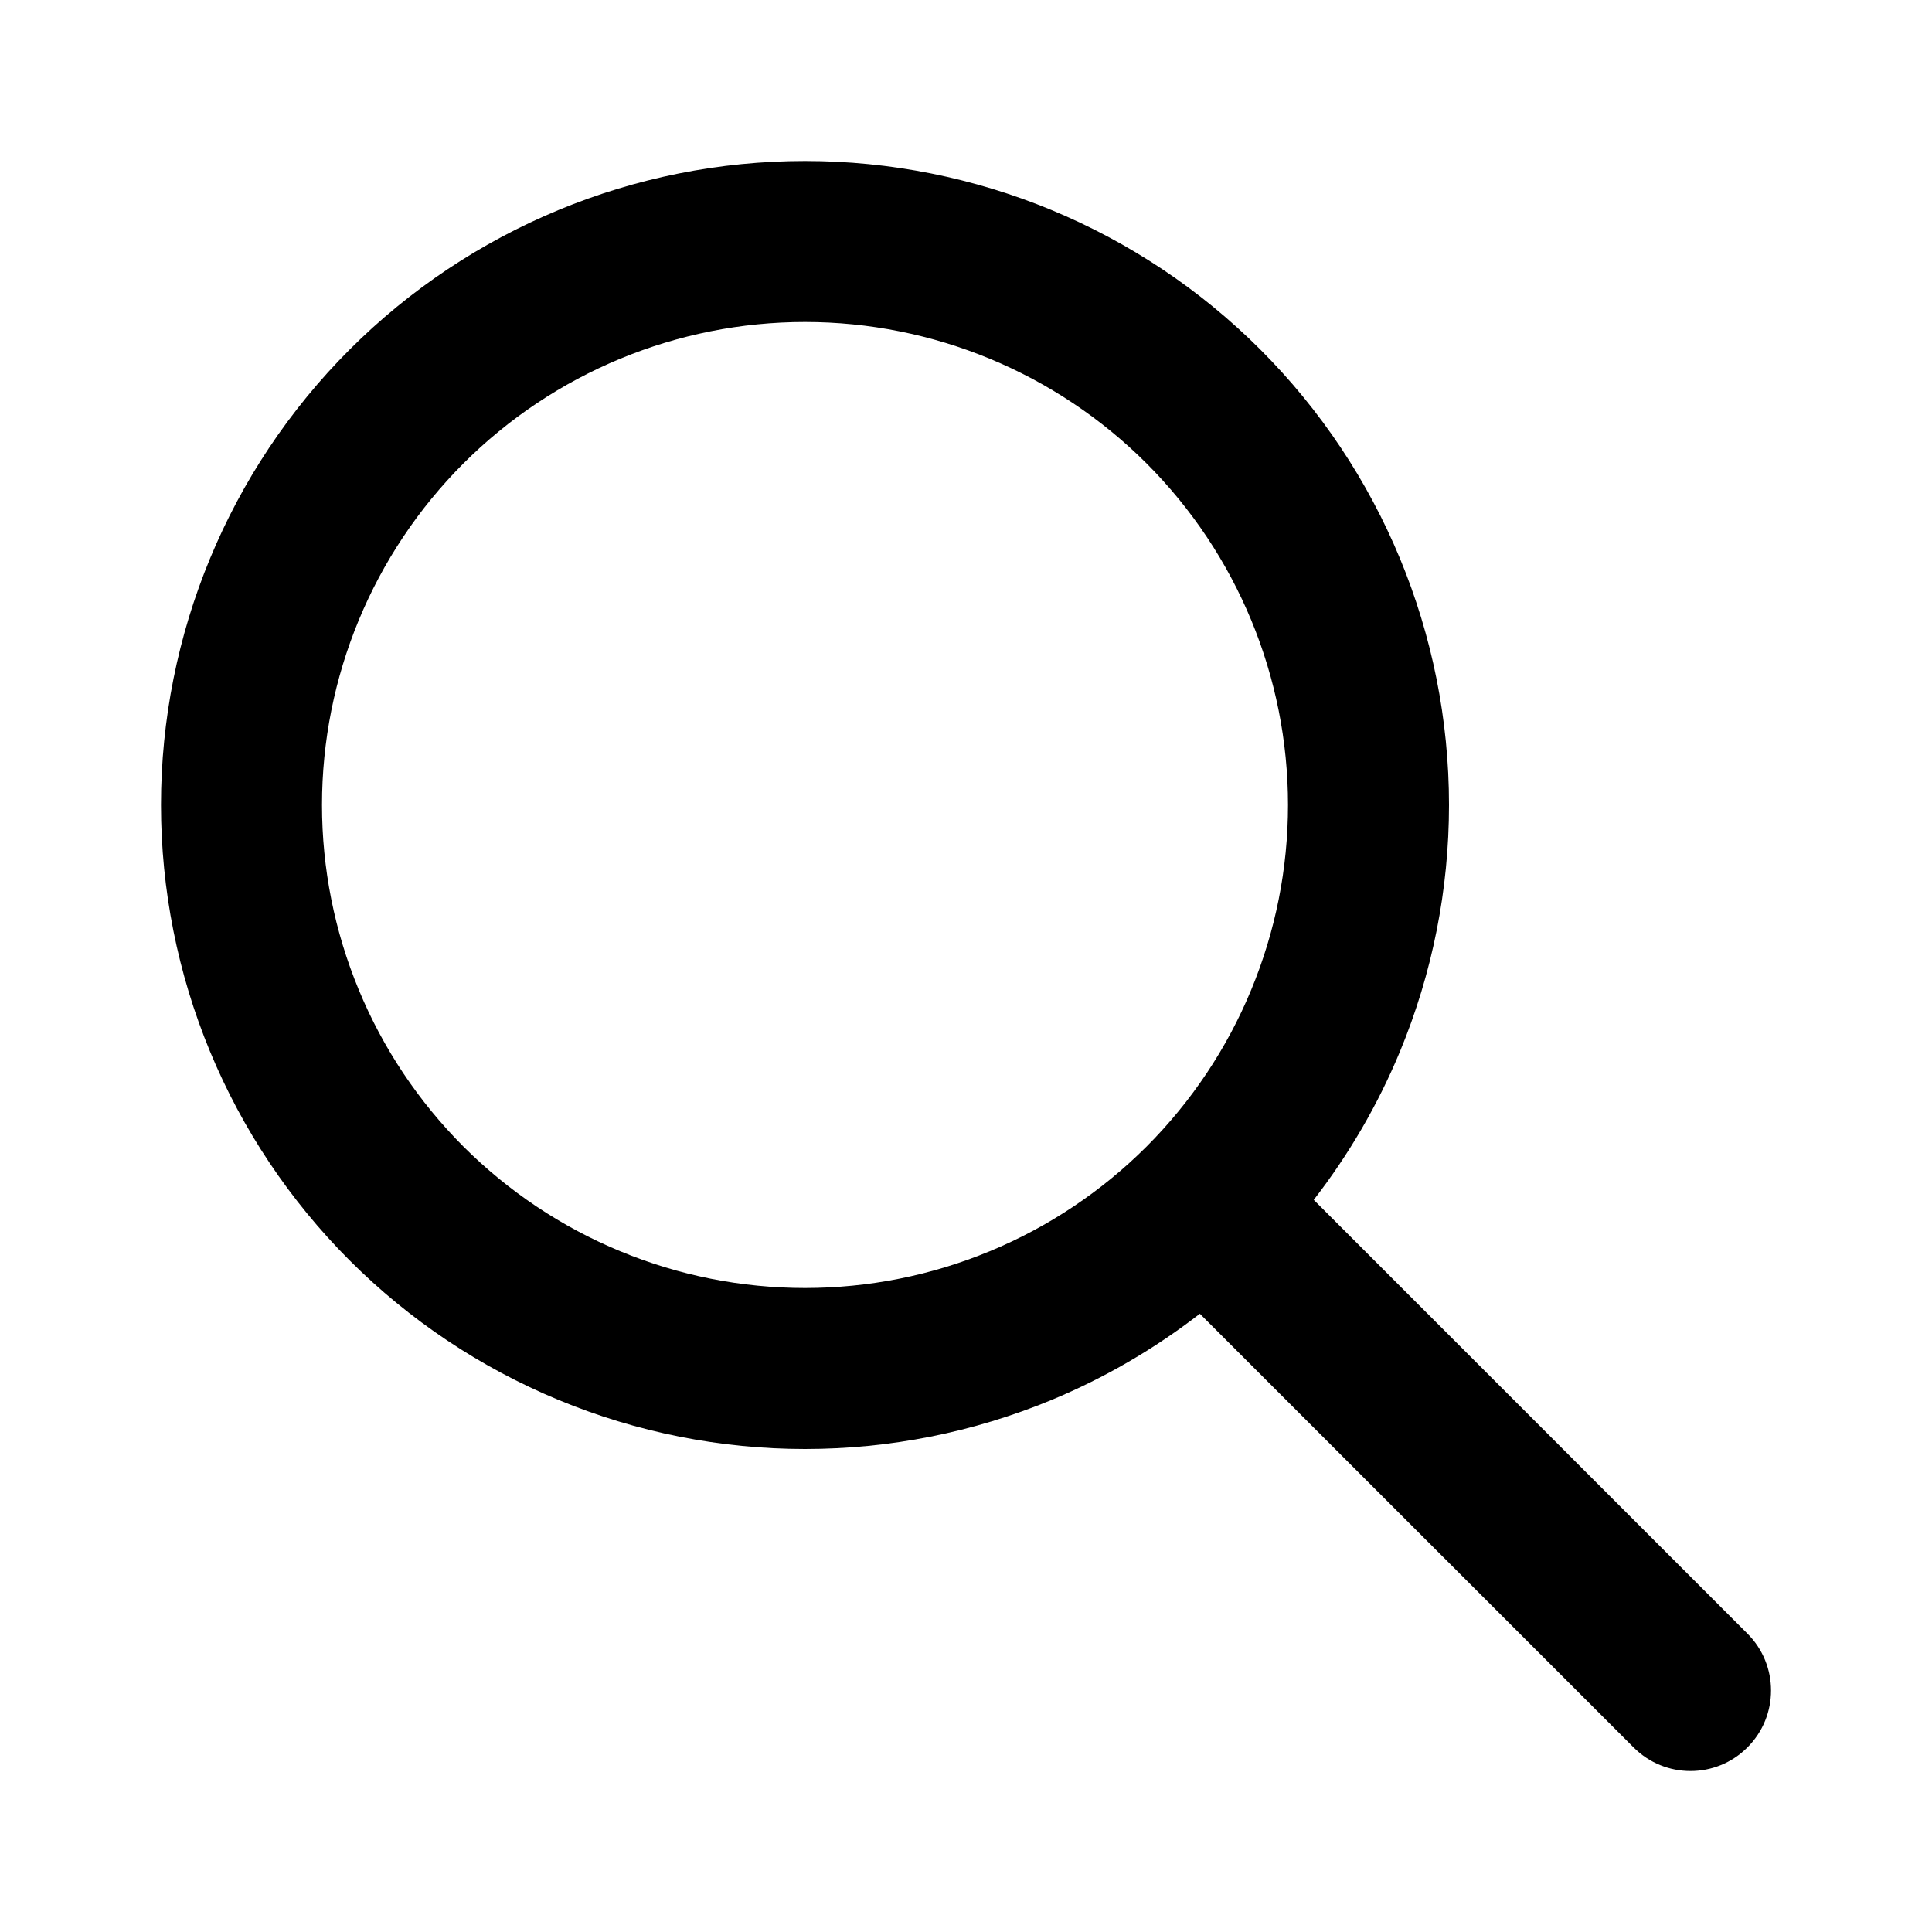
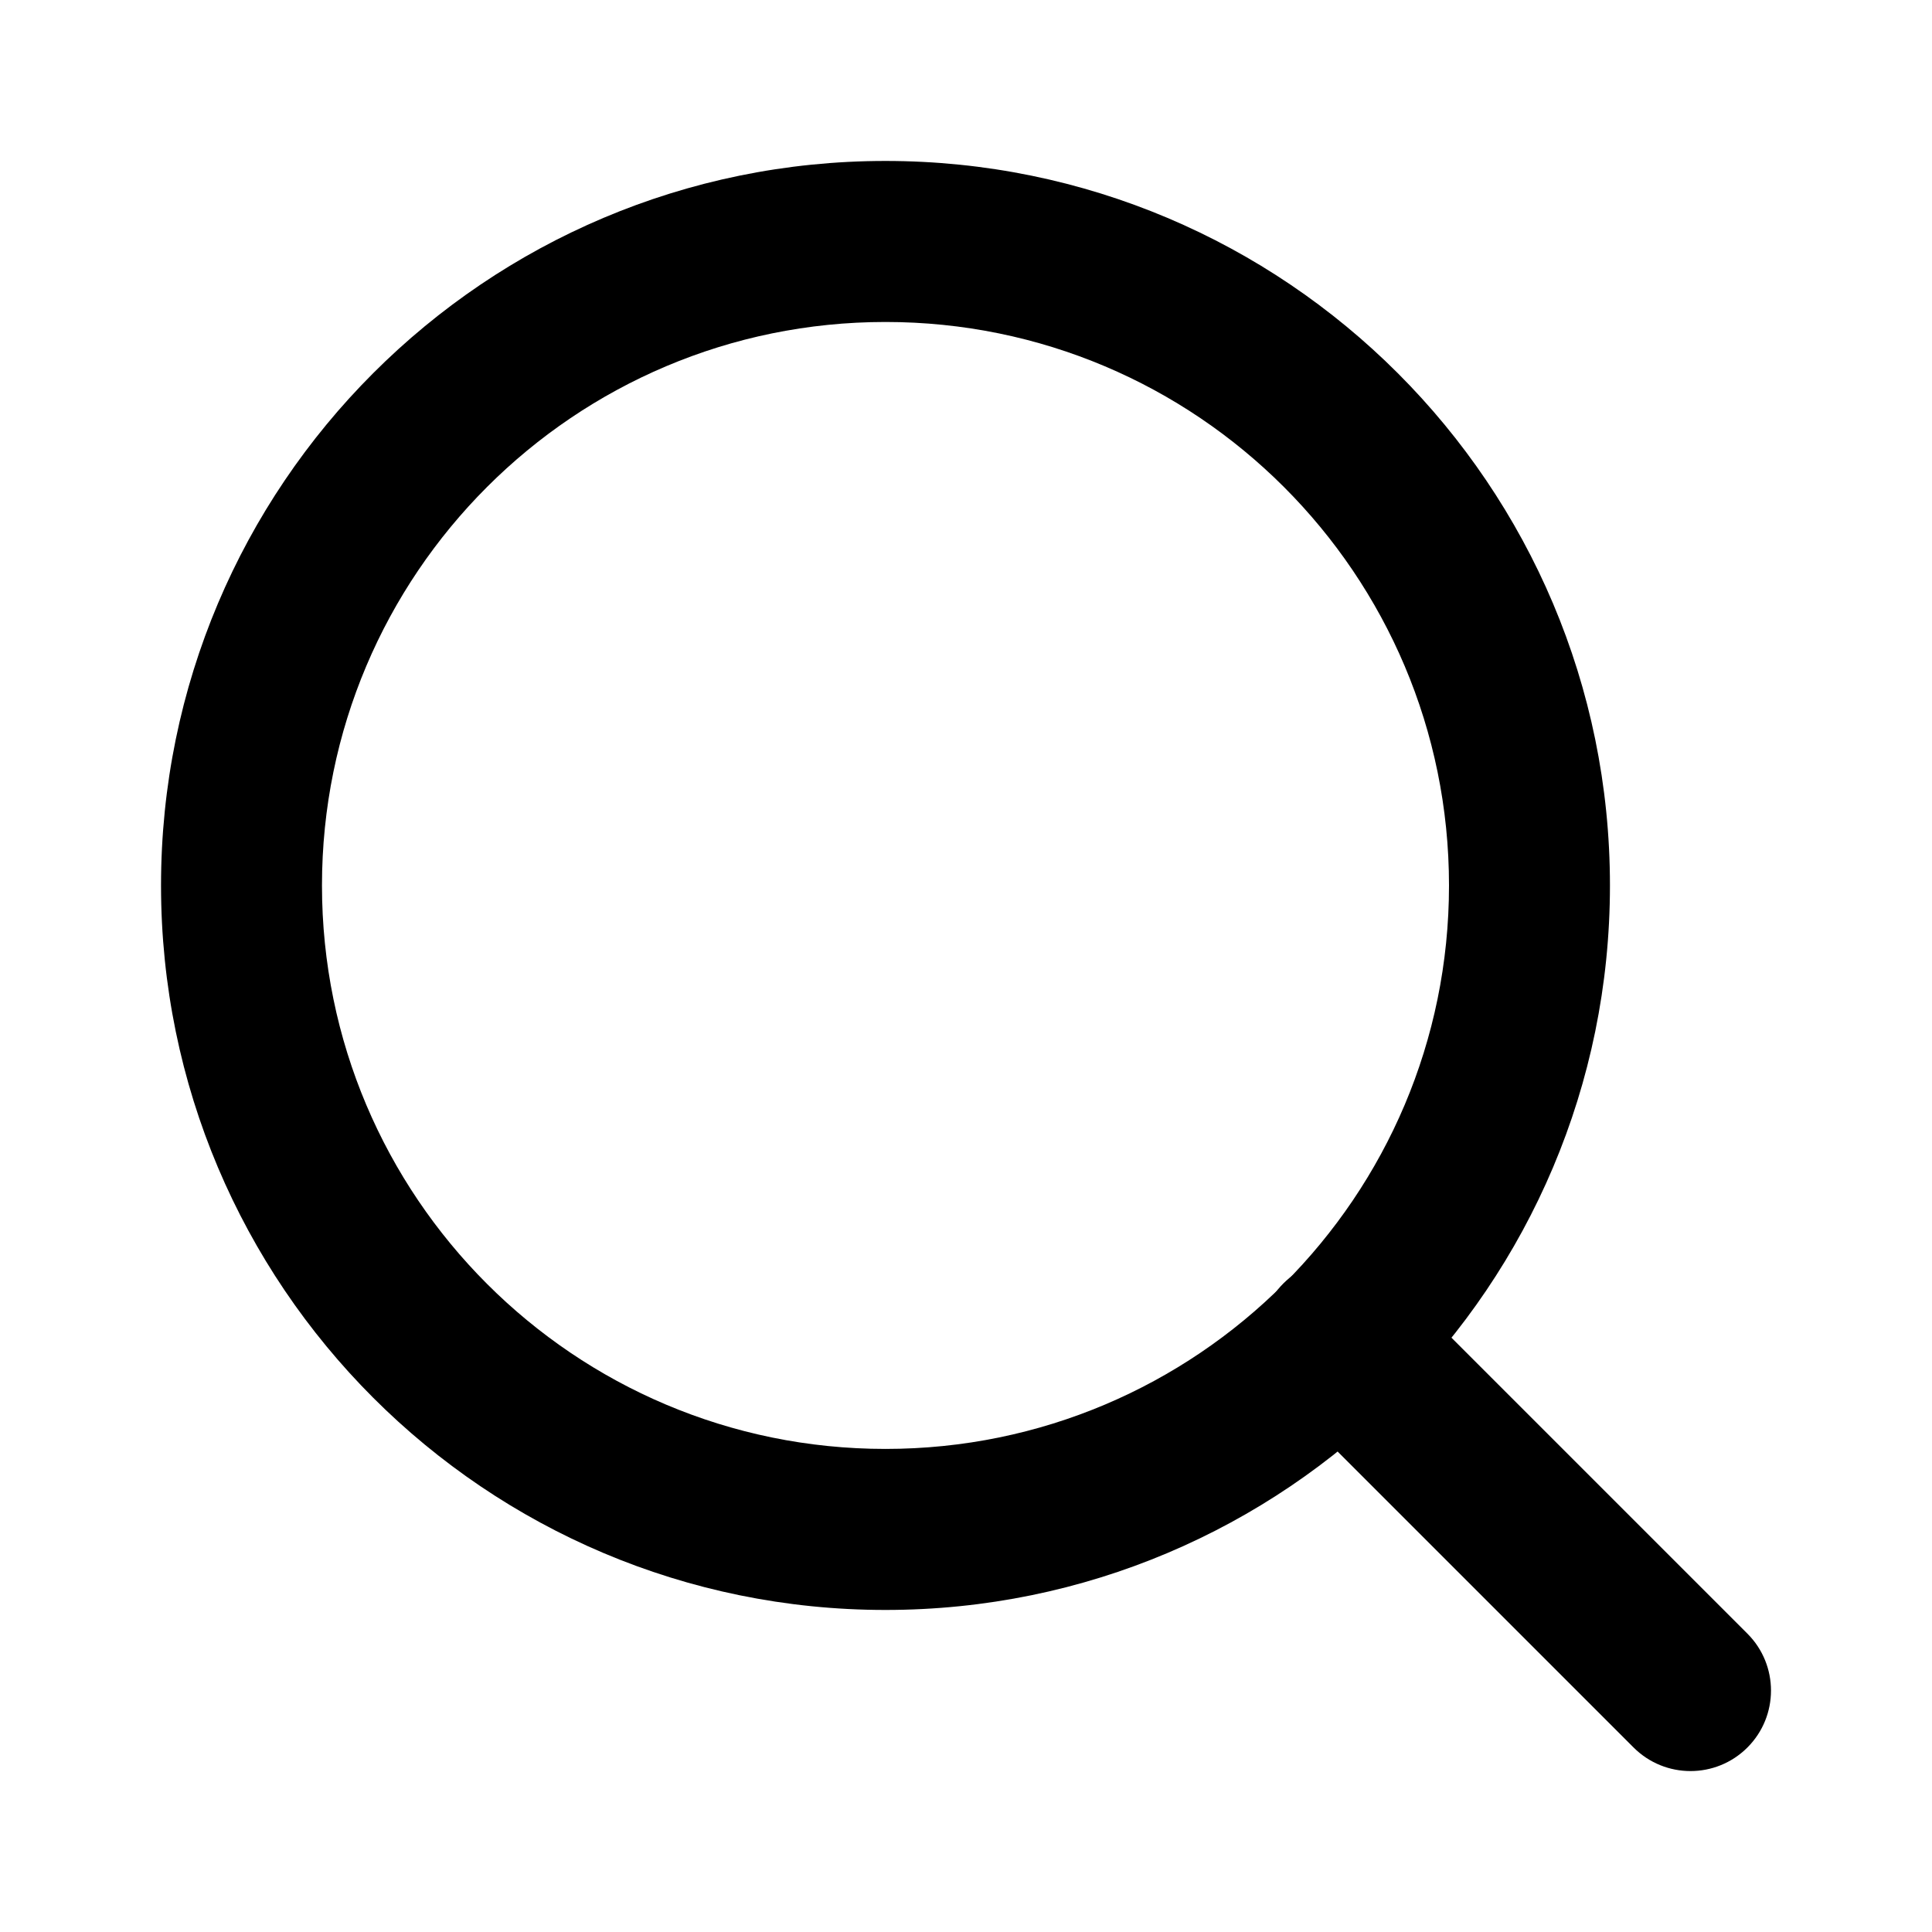
- <svg xmlns="http://www.w3.org/2000/svg" viewBox="0 0 24 24" fill="none">
-   <path fill-rule="evenodd" clip-rule="evenodd" d="M10 4C8.409 4 6.883 4.632 5.757 5.757C4.632 6.883 4 8.409 4 10C4 10.788 4.155 11.568 4.457 12.296C4.758 13.024 5.2 13.685 5.757 14.243C6.315 14.8 6.976 15.242 7.704 15.543C8.432 15.845 9.212 16 10 16C10.788 16 11.568 15.845 12.296 15.543C13.024 15.242 13.685 14.8 14.243 14.243C14.8 13.685 15.242 13.024 15.543 12.296C15.845 11.568 16 10.788 16 10C16 8.409 15.368 6.883 14.243 5.757C13.117 4.632 11.591 4 10 4ZM4.343 4.343C5.843 2.843 7.878 2 10 2C12.122 2 14.157 2.843 15.657 4.343C17.157 5.843 18 7.878 18 10C18 11.051 17.793 12.091 17.391 13.062C17.117 13.723 16.756 14.342 16.32 14.905L21.707 20.293C22.098 20.683 22.098 21.317 21.707 21.707C21.317 22.098 20.683 22.098 20.293 21.707L14.905 16.32C14.342 16.756 13.723 17.117 13.062 17.391C12.091 17.793 11.051 18 10 18C8.949 18 7.909 17.793 6.939 17.391C5.968 16.989 5.086 16.4 4.343 15.657C3.6 14.914 3.011 14.032 2.609 13.062C2.207 12.091 2 11.051 2 10C2 7.878 2.843 5.843 4.343 4.343Z" fill="black" />
+ <svg xmlns="http://www.w3.org/2000/svg" width="26" height="26" viewBox="0 0 26 26" fill="none">
+   <path fill-rule="evenodd" clip-rule="evenodd" d="M11.916 4.333C7.728 4.333 4.333 7.728 4.333 11.916C4.333 16.104 7.728 19.499 11.916 19.499C16.105 19.499 19.5 16.104 19.5 11.916C19.5 7.728 16.105 4.333 11.916 4.333ZM2.167 11.916C2.167 6.531 6.532 2.166 11.916 2.166C17.301 2.166 21.666 6.531 21.666 11.916C21.666 17.301 17.301 21.666 11.916 21.666C6.532 21.666 2.167 17.301 2.167 11.916Z" fill="black" />
+   <path fill-rule="evenodd" clip-rule="evenodd" d="M17.271 17.272C17.695 16.849 18.38 16.849 18.803 17.272L23.516 21.985C23.939 22.408 23.939 23.094 23.516 23.517C23.093 23.94 22.407 23.94 21.984 23.517L17.271 18.804C16.848 18.381 16.848 17.695 17.271 17.272Z" fill="black" />
</svg>
